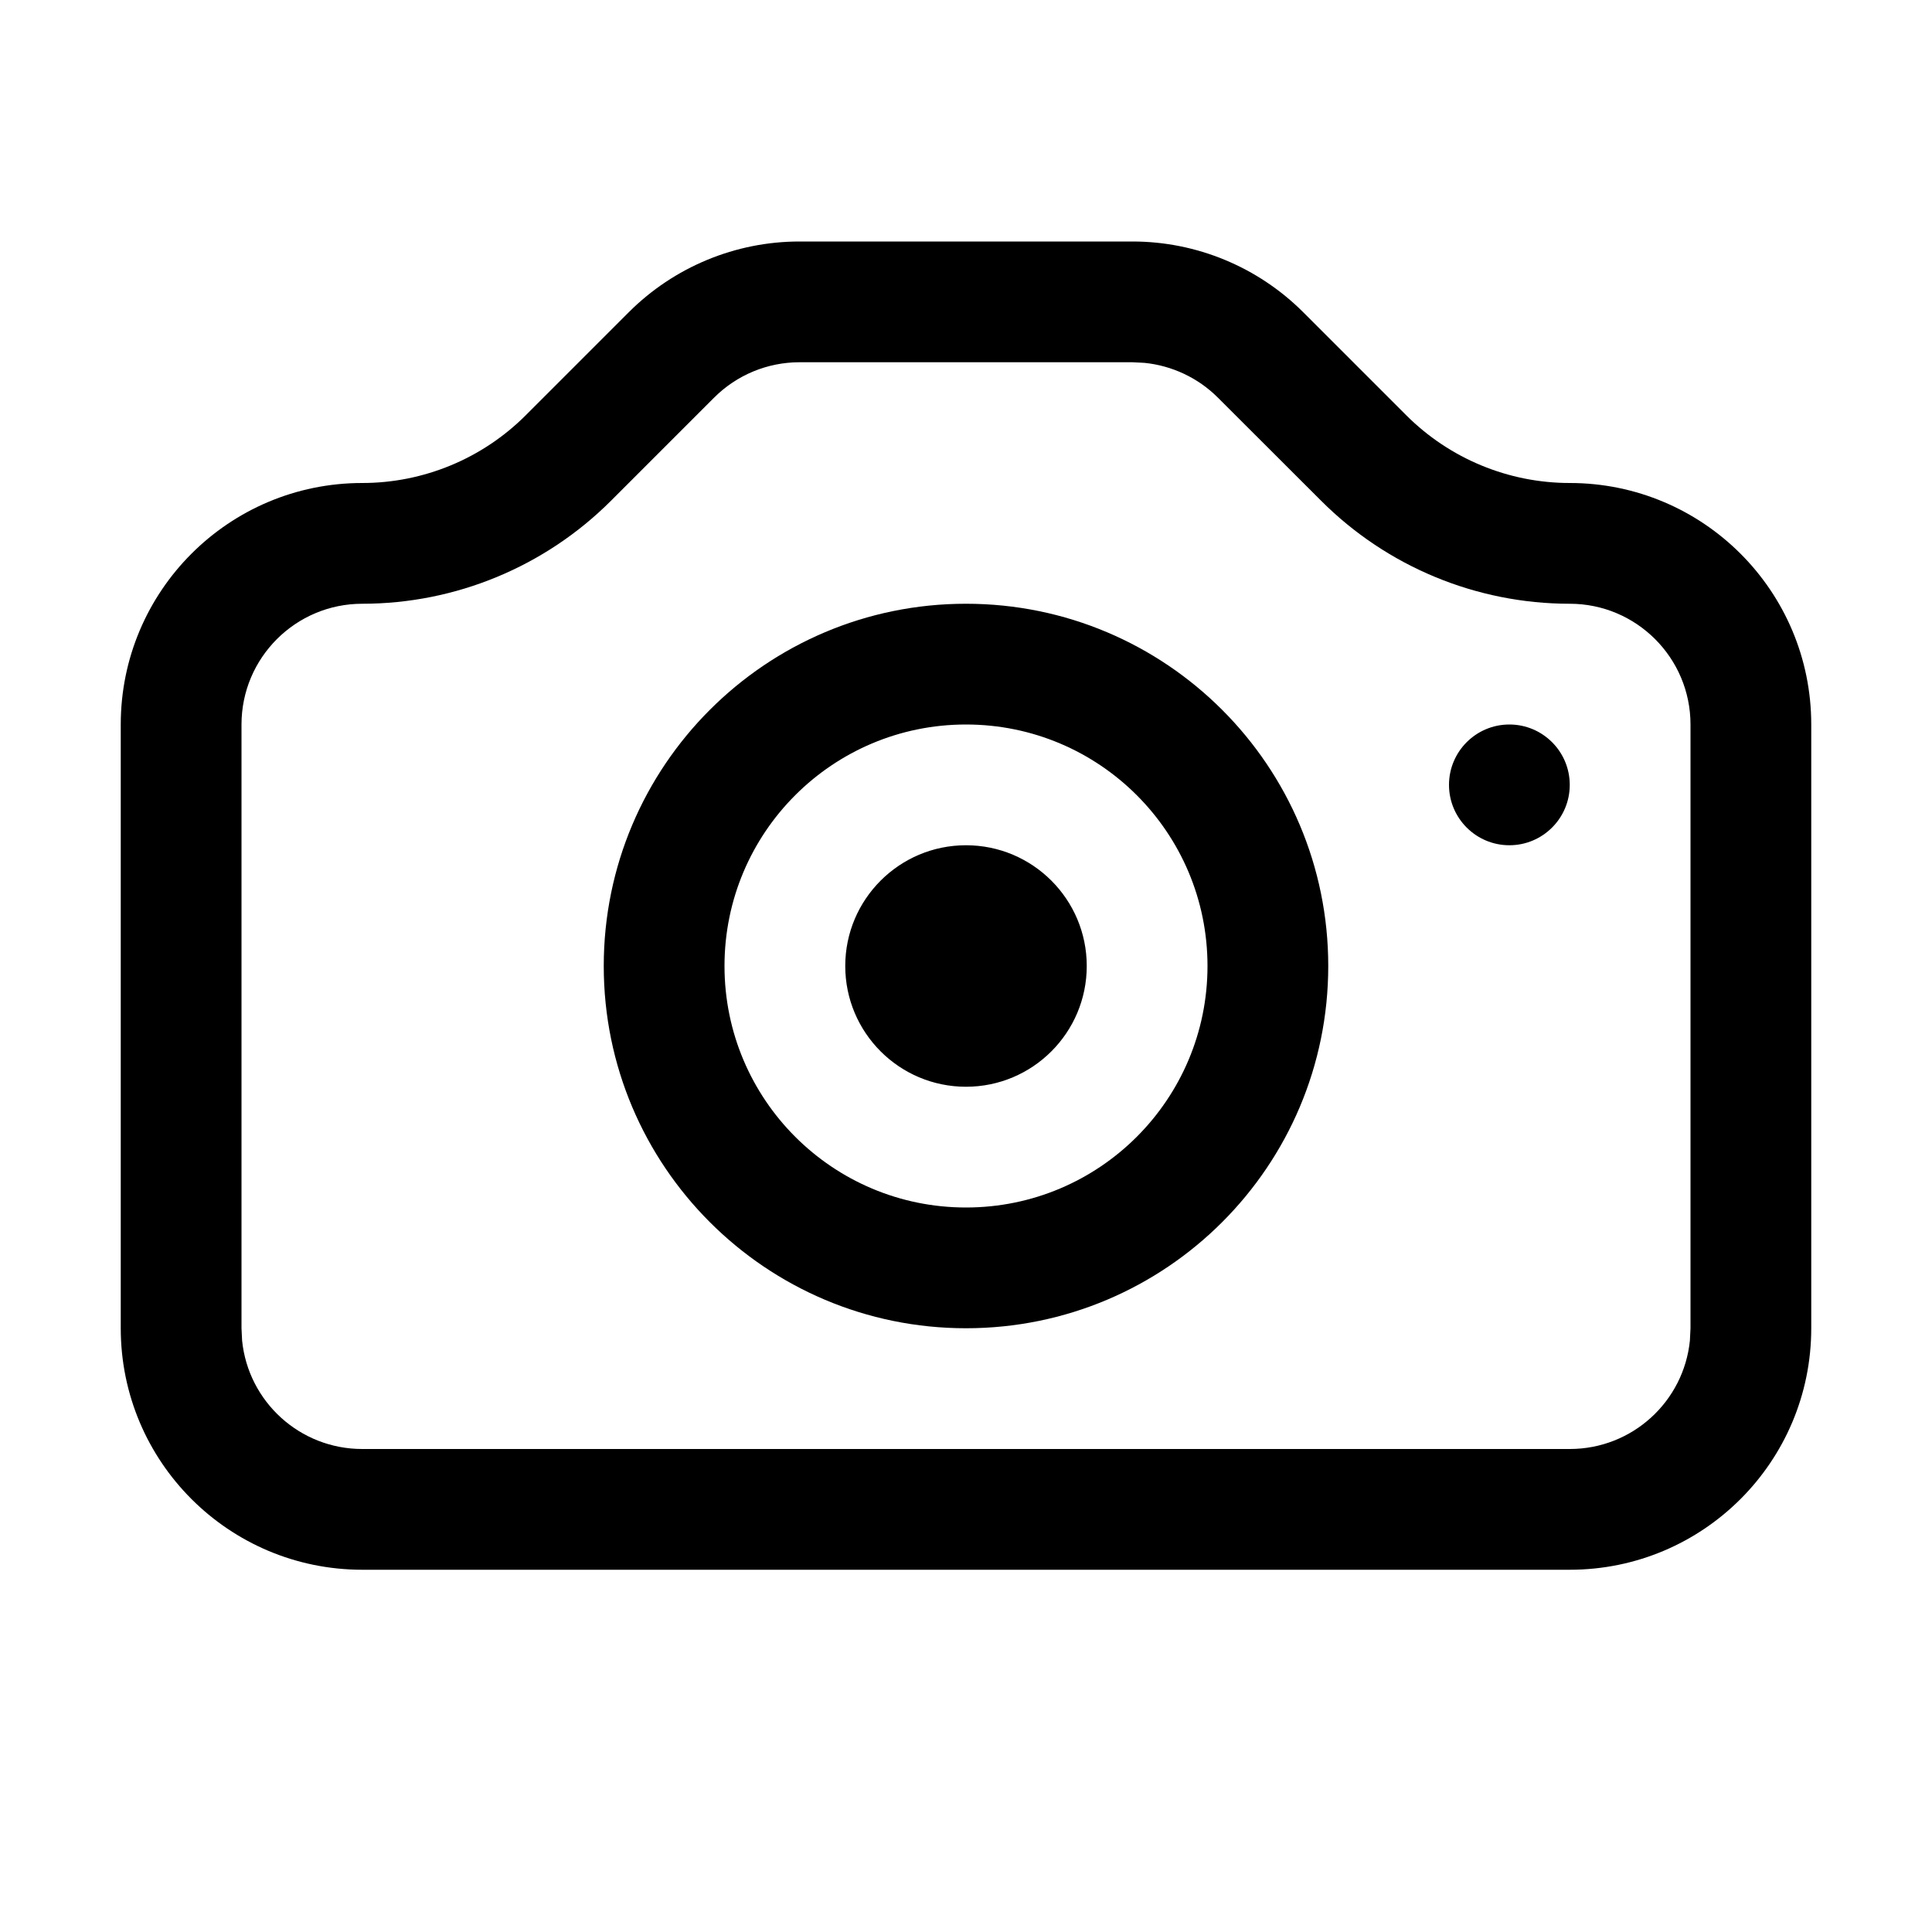
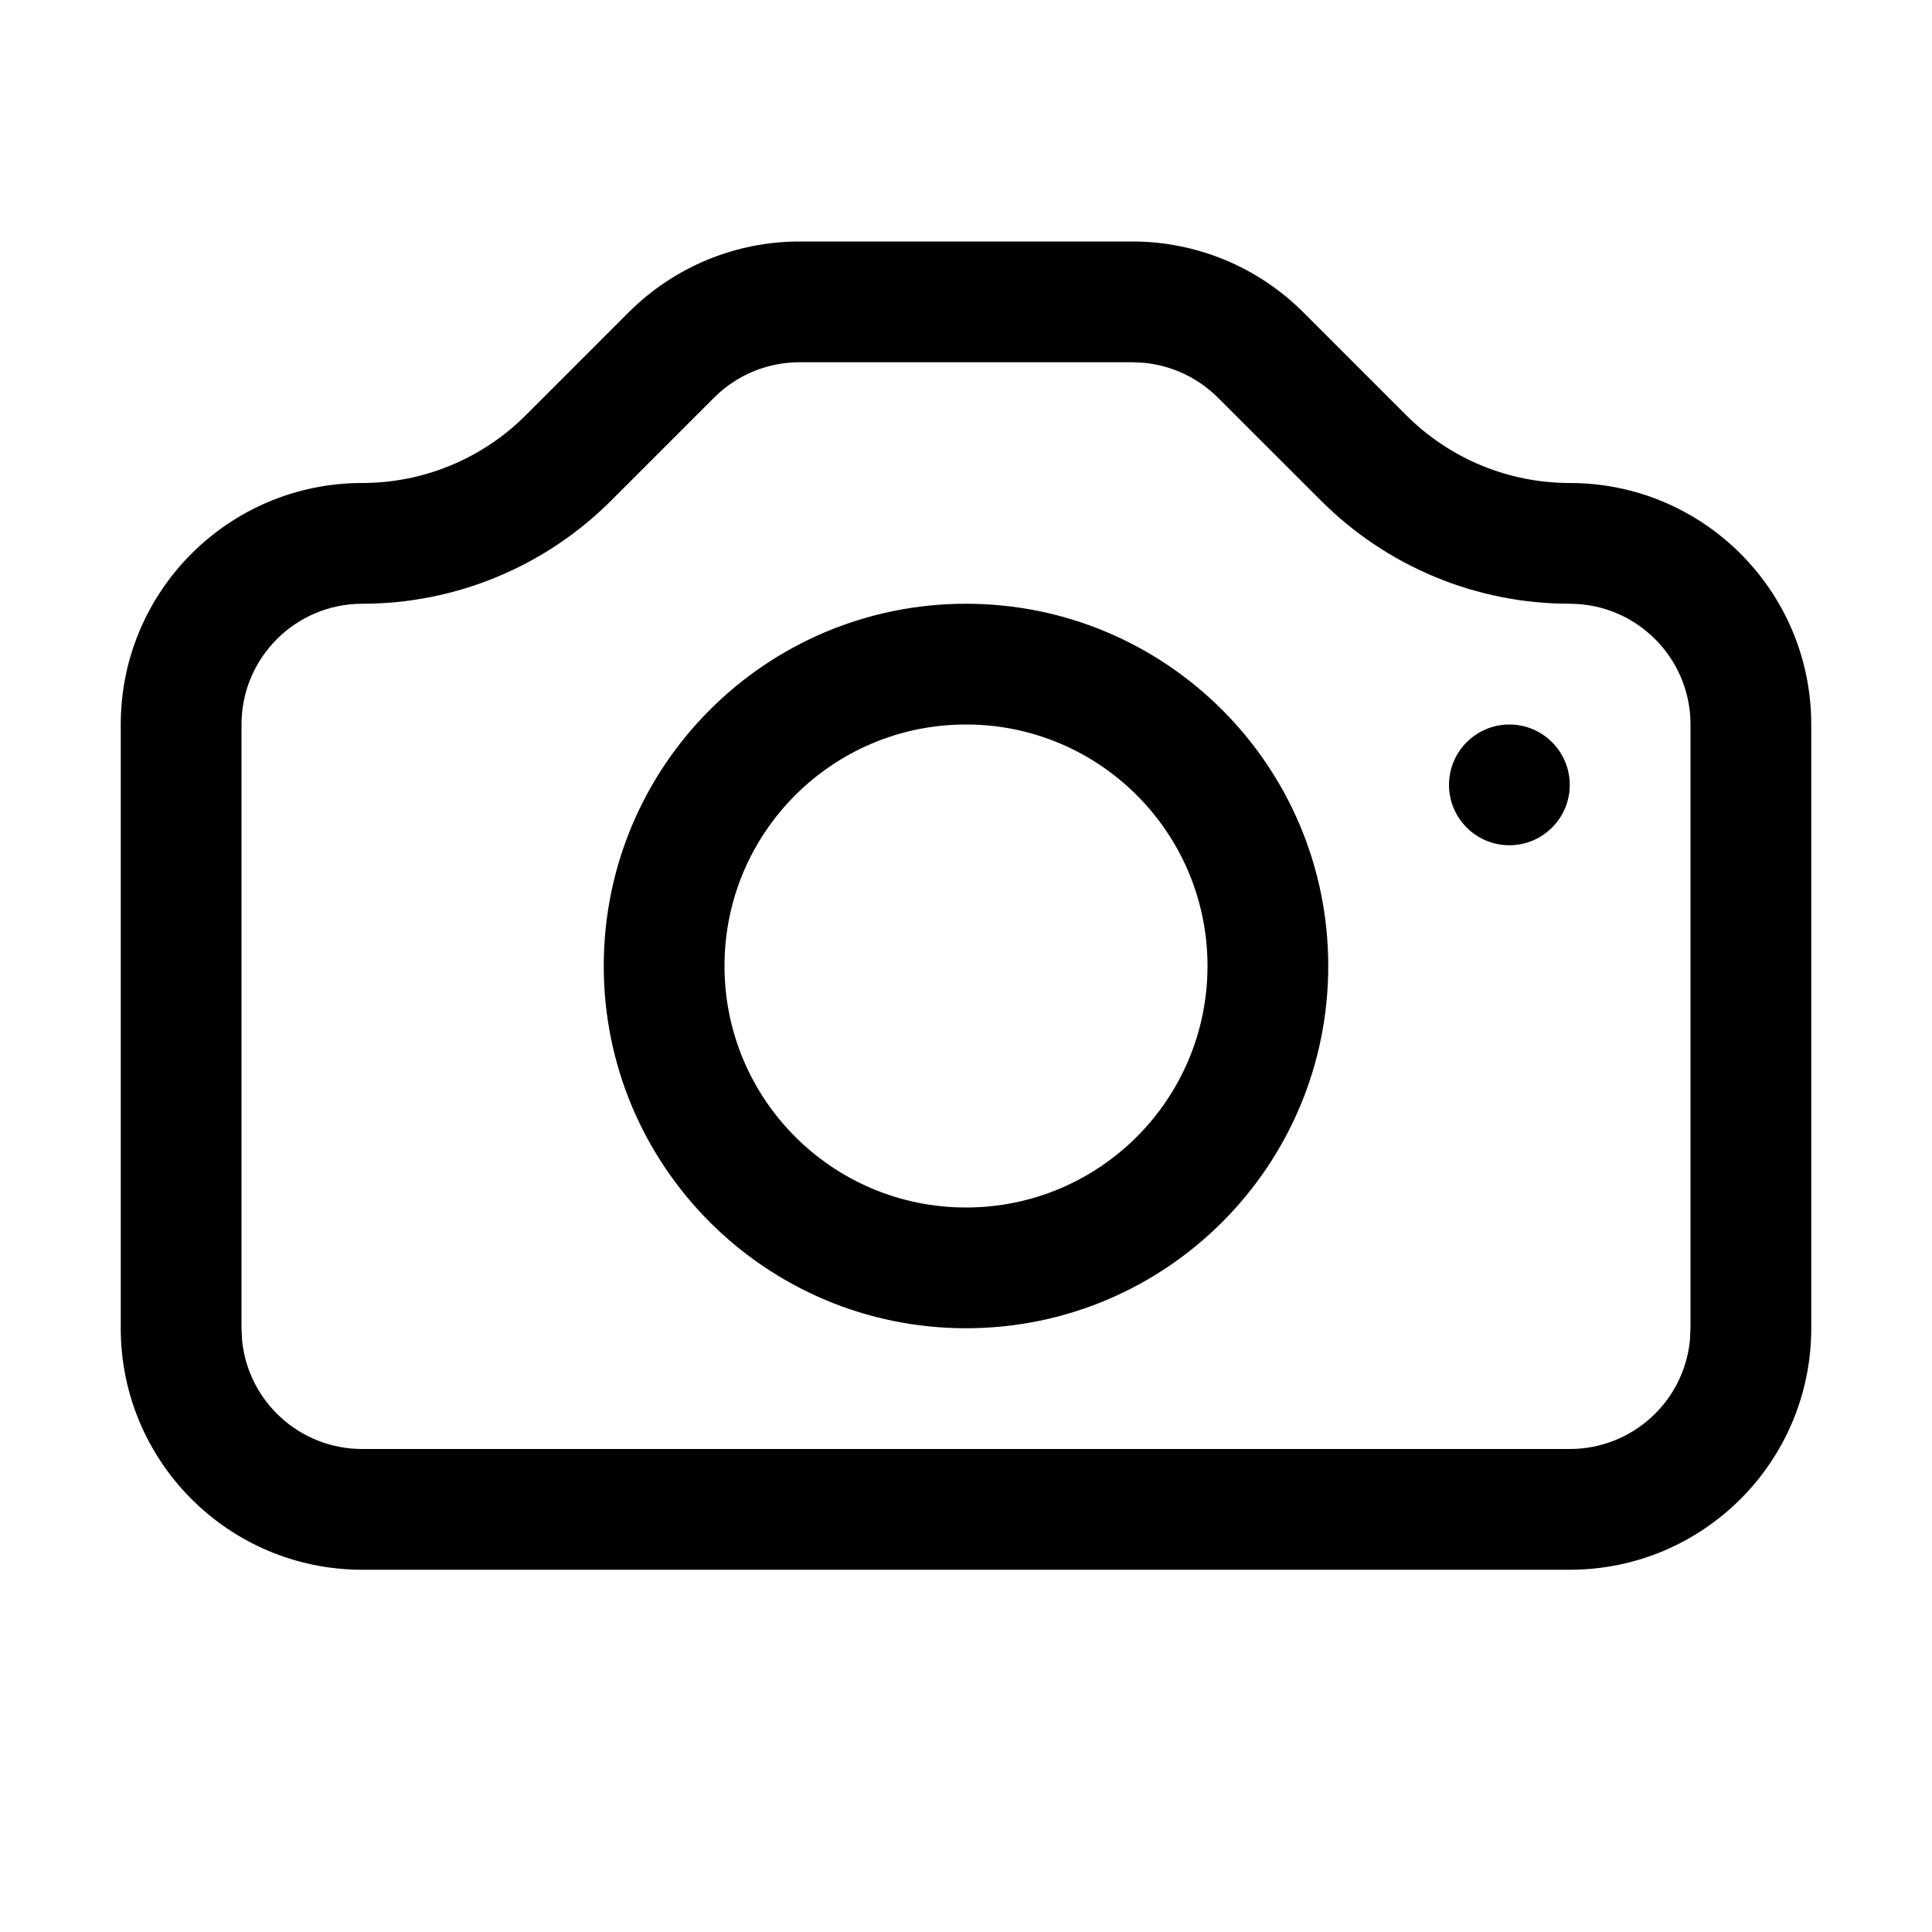
<svg xmlns="http://www.w3.org/2000/svg" width="16" height="16" viewBox="0 0 16 16" fill="none">
-   <path d="M9.379 2C9.909 2 10.418 2.211 10.793 2.586L11.646 3.439C12.005 3.798 12.492 4 13 4C14.105 4 15 4.895 15 6V11C15 12.105 14.105 13 13 13H3C1.895 13 1 12.105 1 11V6C1 4.895 1.895 4 3 4C3.508 4 3.995 3.798 4.354 3.439L5.207 2.586C5.582 2.211 6.091 2 6.621 2H9.379ZM6.621 3C6.356 3 6.102 3.105 5.914 3.293L5.061 4.146C4.514 4.693 3.773 5 3 5C2.448 5 2 5.448 2 6V11L2.005 11.102C2.056 11.607 2.482 12 3 12H13C13.518 12 13.944 11.607 13.995 11.102L14 11V6C14 5.448 13.552 5 13 5C12.227 5 11.486 4.693 10.94 4.146L10.086 3.293C9.922 3.129 9.706 3.028 9.478 3.005L9.379 3H6.621ZM8 5C9.657 5 11 6.343 11 8C11 9.657 9.657 11 8 11C6.343 11 5 9.657 5 8C5 6.343 6.343 5 8 5ZM8 6C6.895 6 6 6.895 6 8C6 9.105 6.895 10 8 10C9.105 10 10 9.105 10 8C10 6.895 9.105 6 8 6ZM8 7C8.552 7 9 7.448 9 8C9 8.552 8.552 9 8 9C7.448 9 7 8.552 7 8C7 7.448 7.448 7 8 7ZM12.5 6C12.776 6 13 6.224 13 6.5C13 6.776 12.776 7 12.5 7C12.224 7 12 6.776 12 6.5C12 6.224 12.224 6 12.5 6Z" fill="black" style="fill:black;fill-opacity:1;" />
+   <path d="M9.379 2C9.909 2 10.418 2.211 10.793 2.586L11.646 3.439C12.005 3.798 12.492 4 13 4C14.105 4 15 4.895 15 6V11C15 12.105 14.105 13 13 13H3C1.895 13 1 12.105 1 11V6C1 4.895 1.895 4 3 4C3.508 4 3.995 3.798 4.354 3.439L5.207 2.586C5.582 2.211 6.091 2 6.621 2H9.379ZM6.621 3C6.356 3 6.102 3.105 5.914 3.293L5.061 4.146C4.514 4.693 3.773 5 3 5C2.448 5 2 5.448 2 6V11L2.005 11.102C2.056 11.607 2.482 12 3 12H13C13.518 12 13.944 11.607 13.995 11.102L14 11V6C14 5.448 13.552 5 13 5C12.227 5 11.486 4.693 10.94 4.146L10.086 3.293C9.922 3.129 9.706 3.028 9.478 3.005L9.379 3H6.621ZM8 5C9.657 5 11 6.343 11 8C11 9.657 9.657 11 8 11C6.343 11 5 9.657 5 8C5 6.343 6.343 5 8 5ZM8 6C6.895 6 6 6.895 6 8C6 9.105 6.895 10 8 10C9.105 10 10 9.105 10 8C10 6.895 9.105 6 8 6ZM12.5 6C12.776 6 13 6.224 13 6.5C13 6.776 12.776 7 12.5 7C12.224 7 12 6.776 12 6.5C12 6.224 12.224 6 12.5 6Z" fill="black" style="fill:black;fill-opacity:1;" />
</svg>
